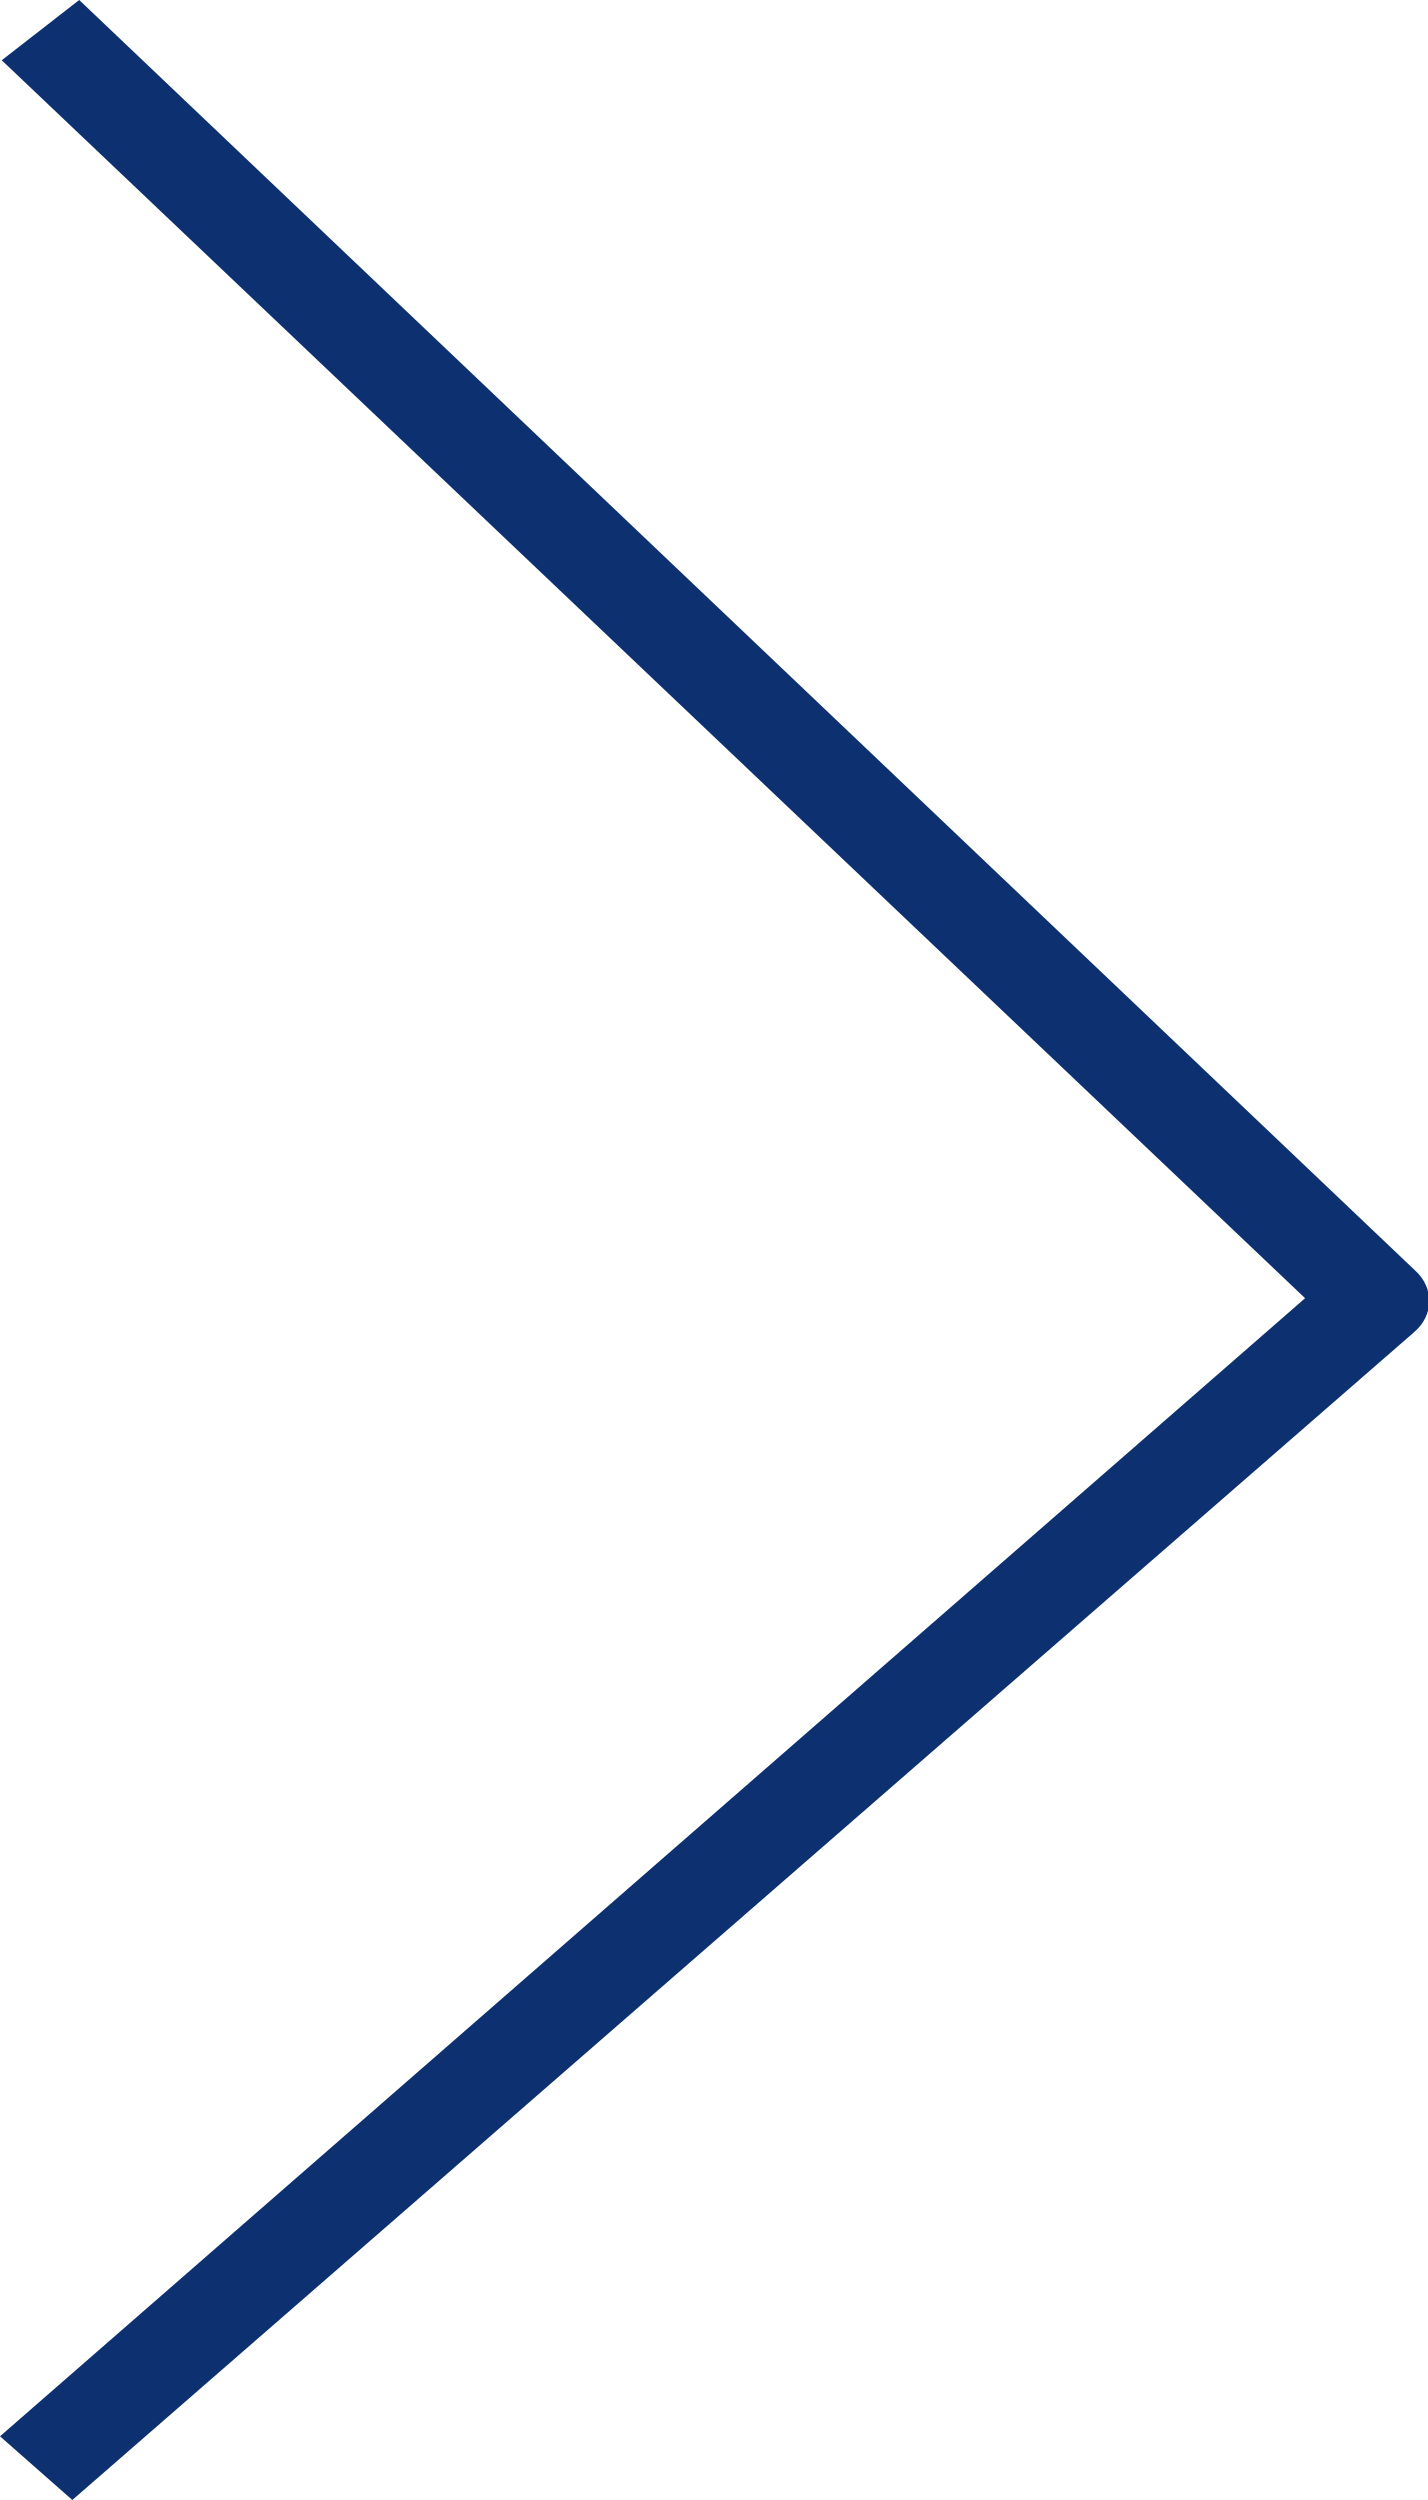
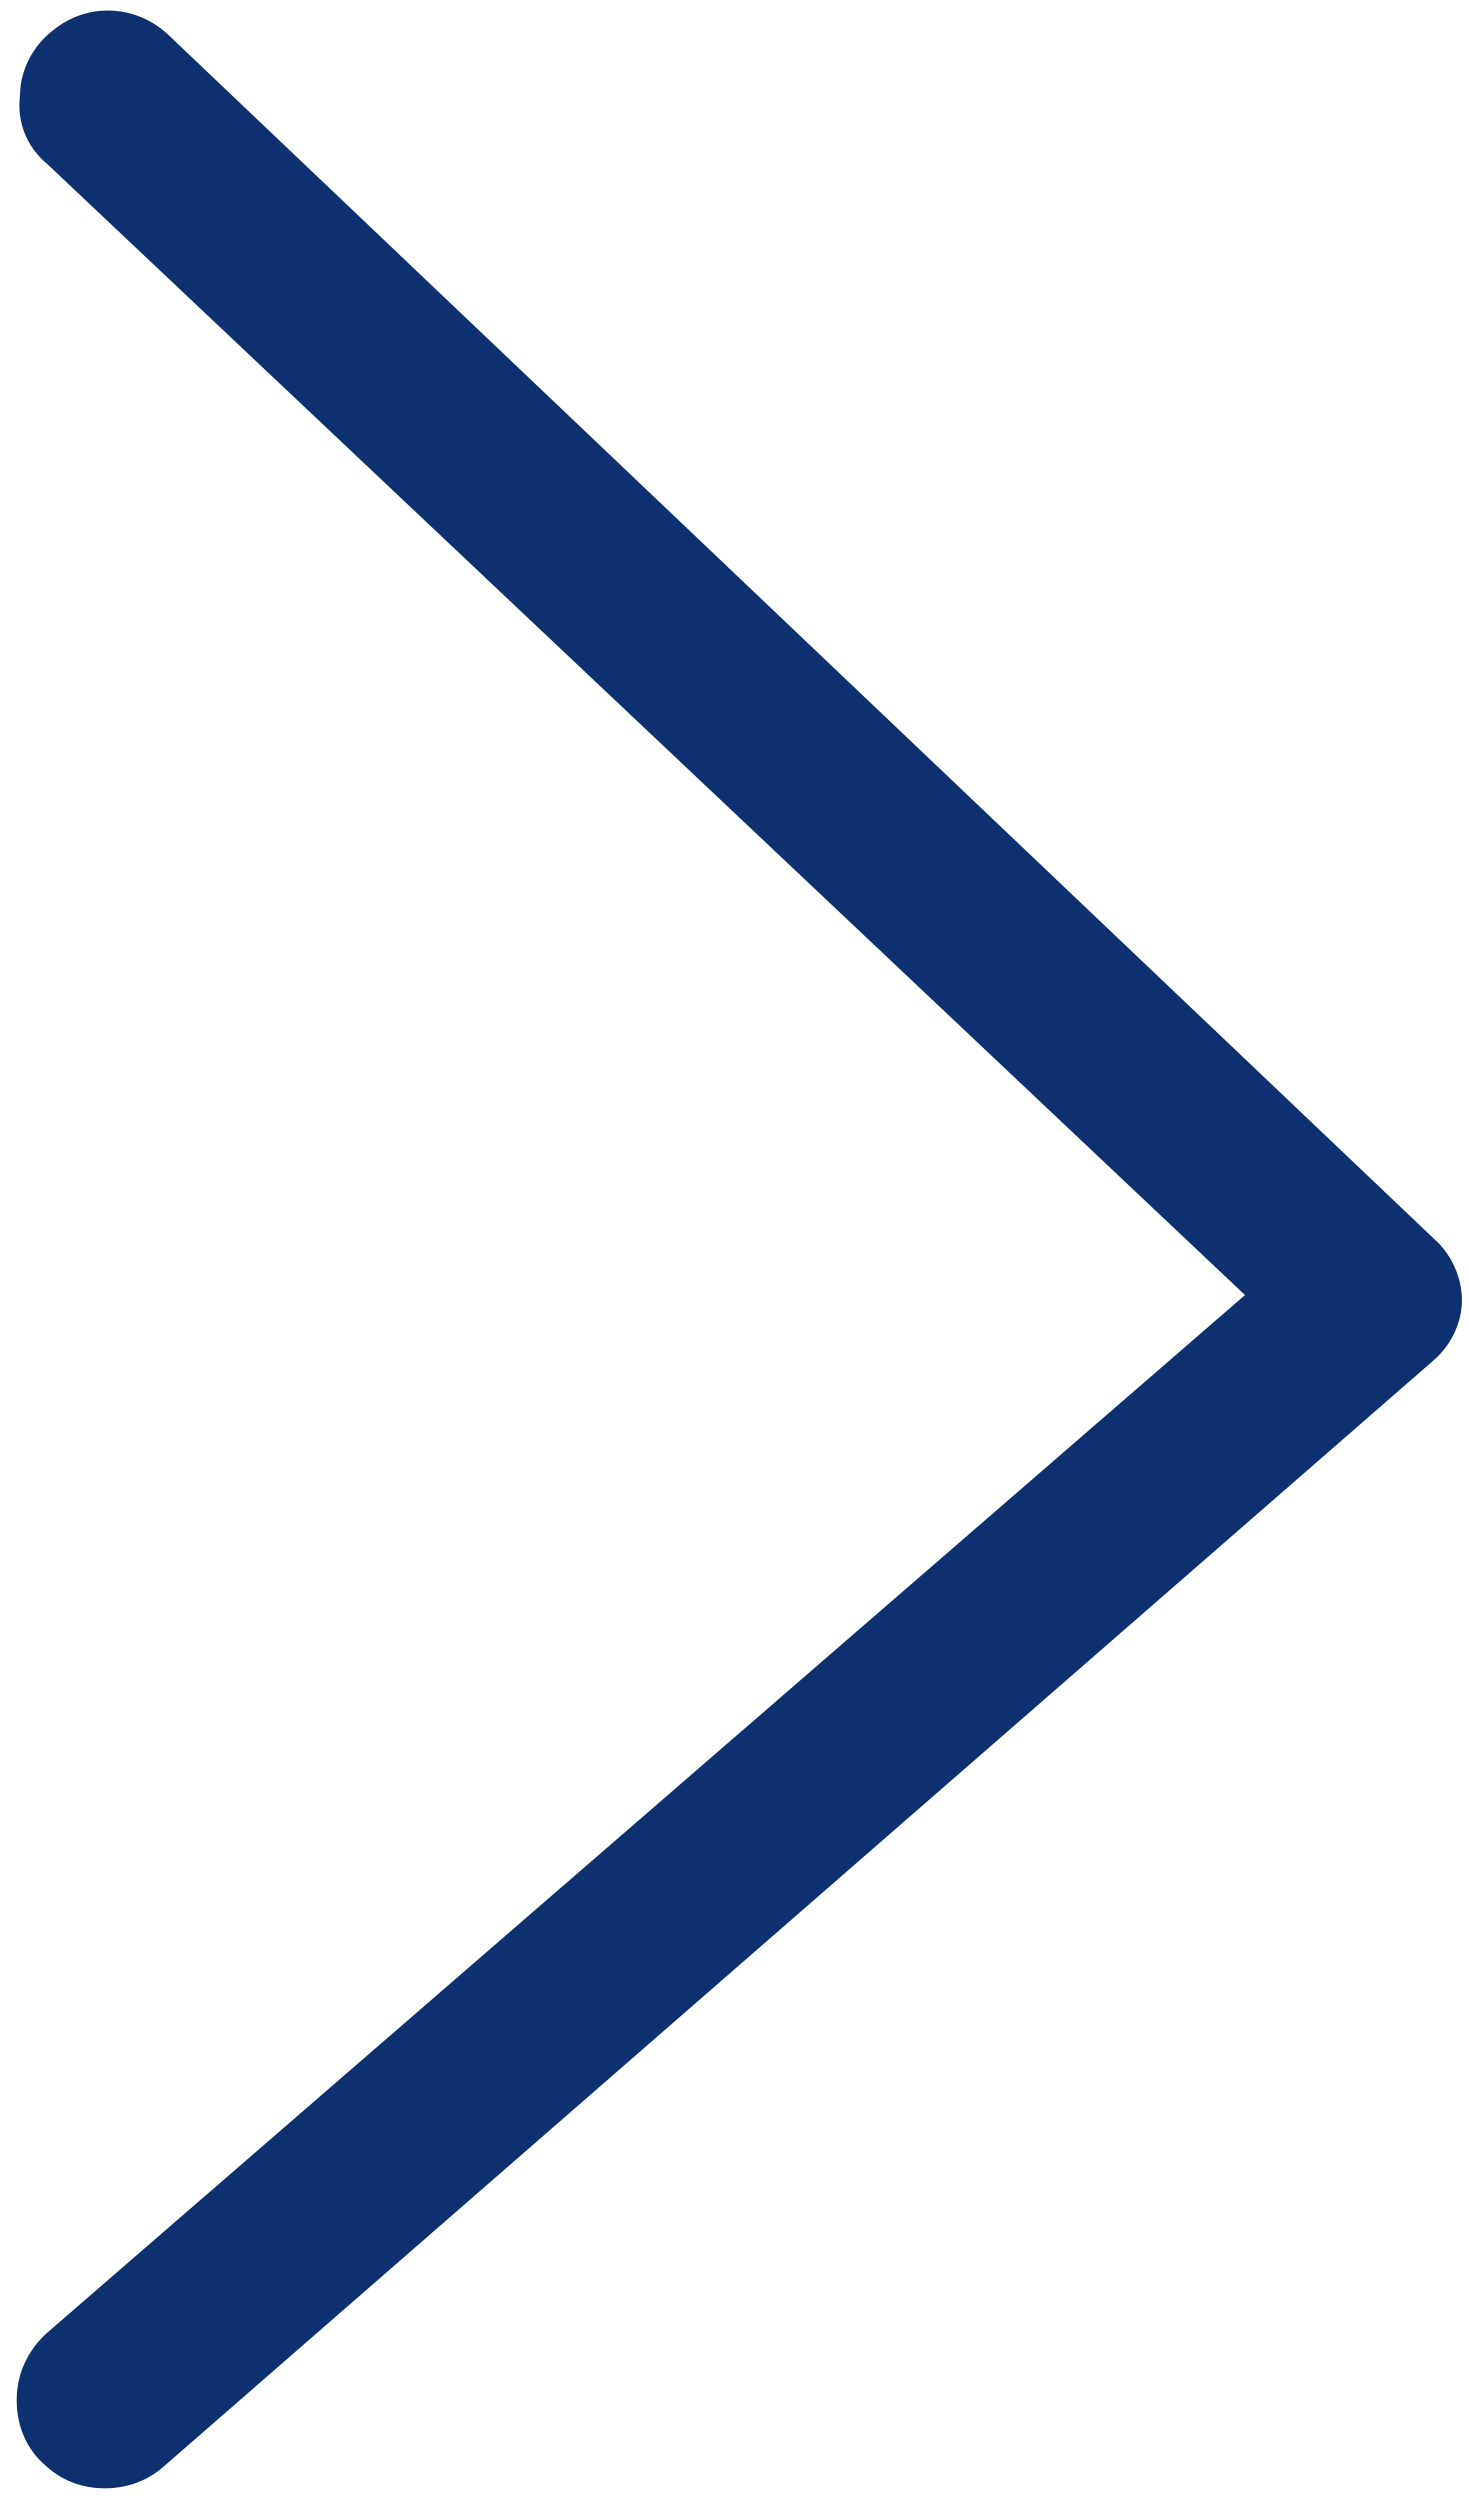
- <svg xmlns="http://www.w3.org/2000/svg" version="1.1" id="Warstwa_1" x="0px" y="0px" viewBox="0 0 82.9 145.2" style="enable-background:new 0 0 82.9 145.2;" xml:space="preserve">
+ <svg xmlns="http://www.w3.org/2000/svg" version="1.1" id="Warstwa_1" x="0px" y="0px" viewBox="0 0 88 149.8" style="enable-background:new 0 0 88 149.8;" xml:space="preserve">
  <style type="text/css">
	.st0{fill:#0D3070;}
</style>
-   <path class="st0" d="M4.2,145.2L0,141.5l75.8-66.1L0.1,3.5L4.6,0l77.6,73.8c1.1,1,1.1,2.6-0.1,3.6L4.2,145.2z" />
+   <path class="st0" d="M86,74.3L10.1,2.1c-1.9-1.8-4.8-2-6.9-0.3c-1.2,0.9-2,2.4-2,3.9C1,7.3,1.6,8.8,2.8,9.8l71.8,67.8L2.8,139.8  c-1.1,1-1.8,2.4-1.8,4s0.6,3,1.8,4l0,0c1,0.9,2.2,1.3,3.5,1.3c1.2,0,2.5-0.4,3.5-1.3l76-66.2c1.1-0.9,1.8-2.3,1.8-3.7  C87.6,76.6,87,75.2,86,74.3z" />
</svg>
